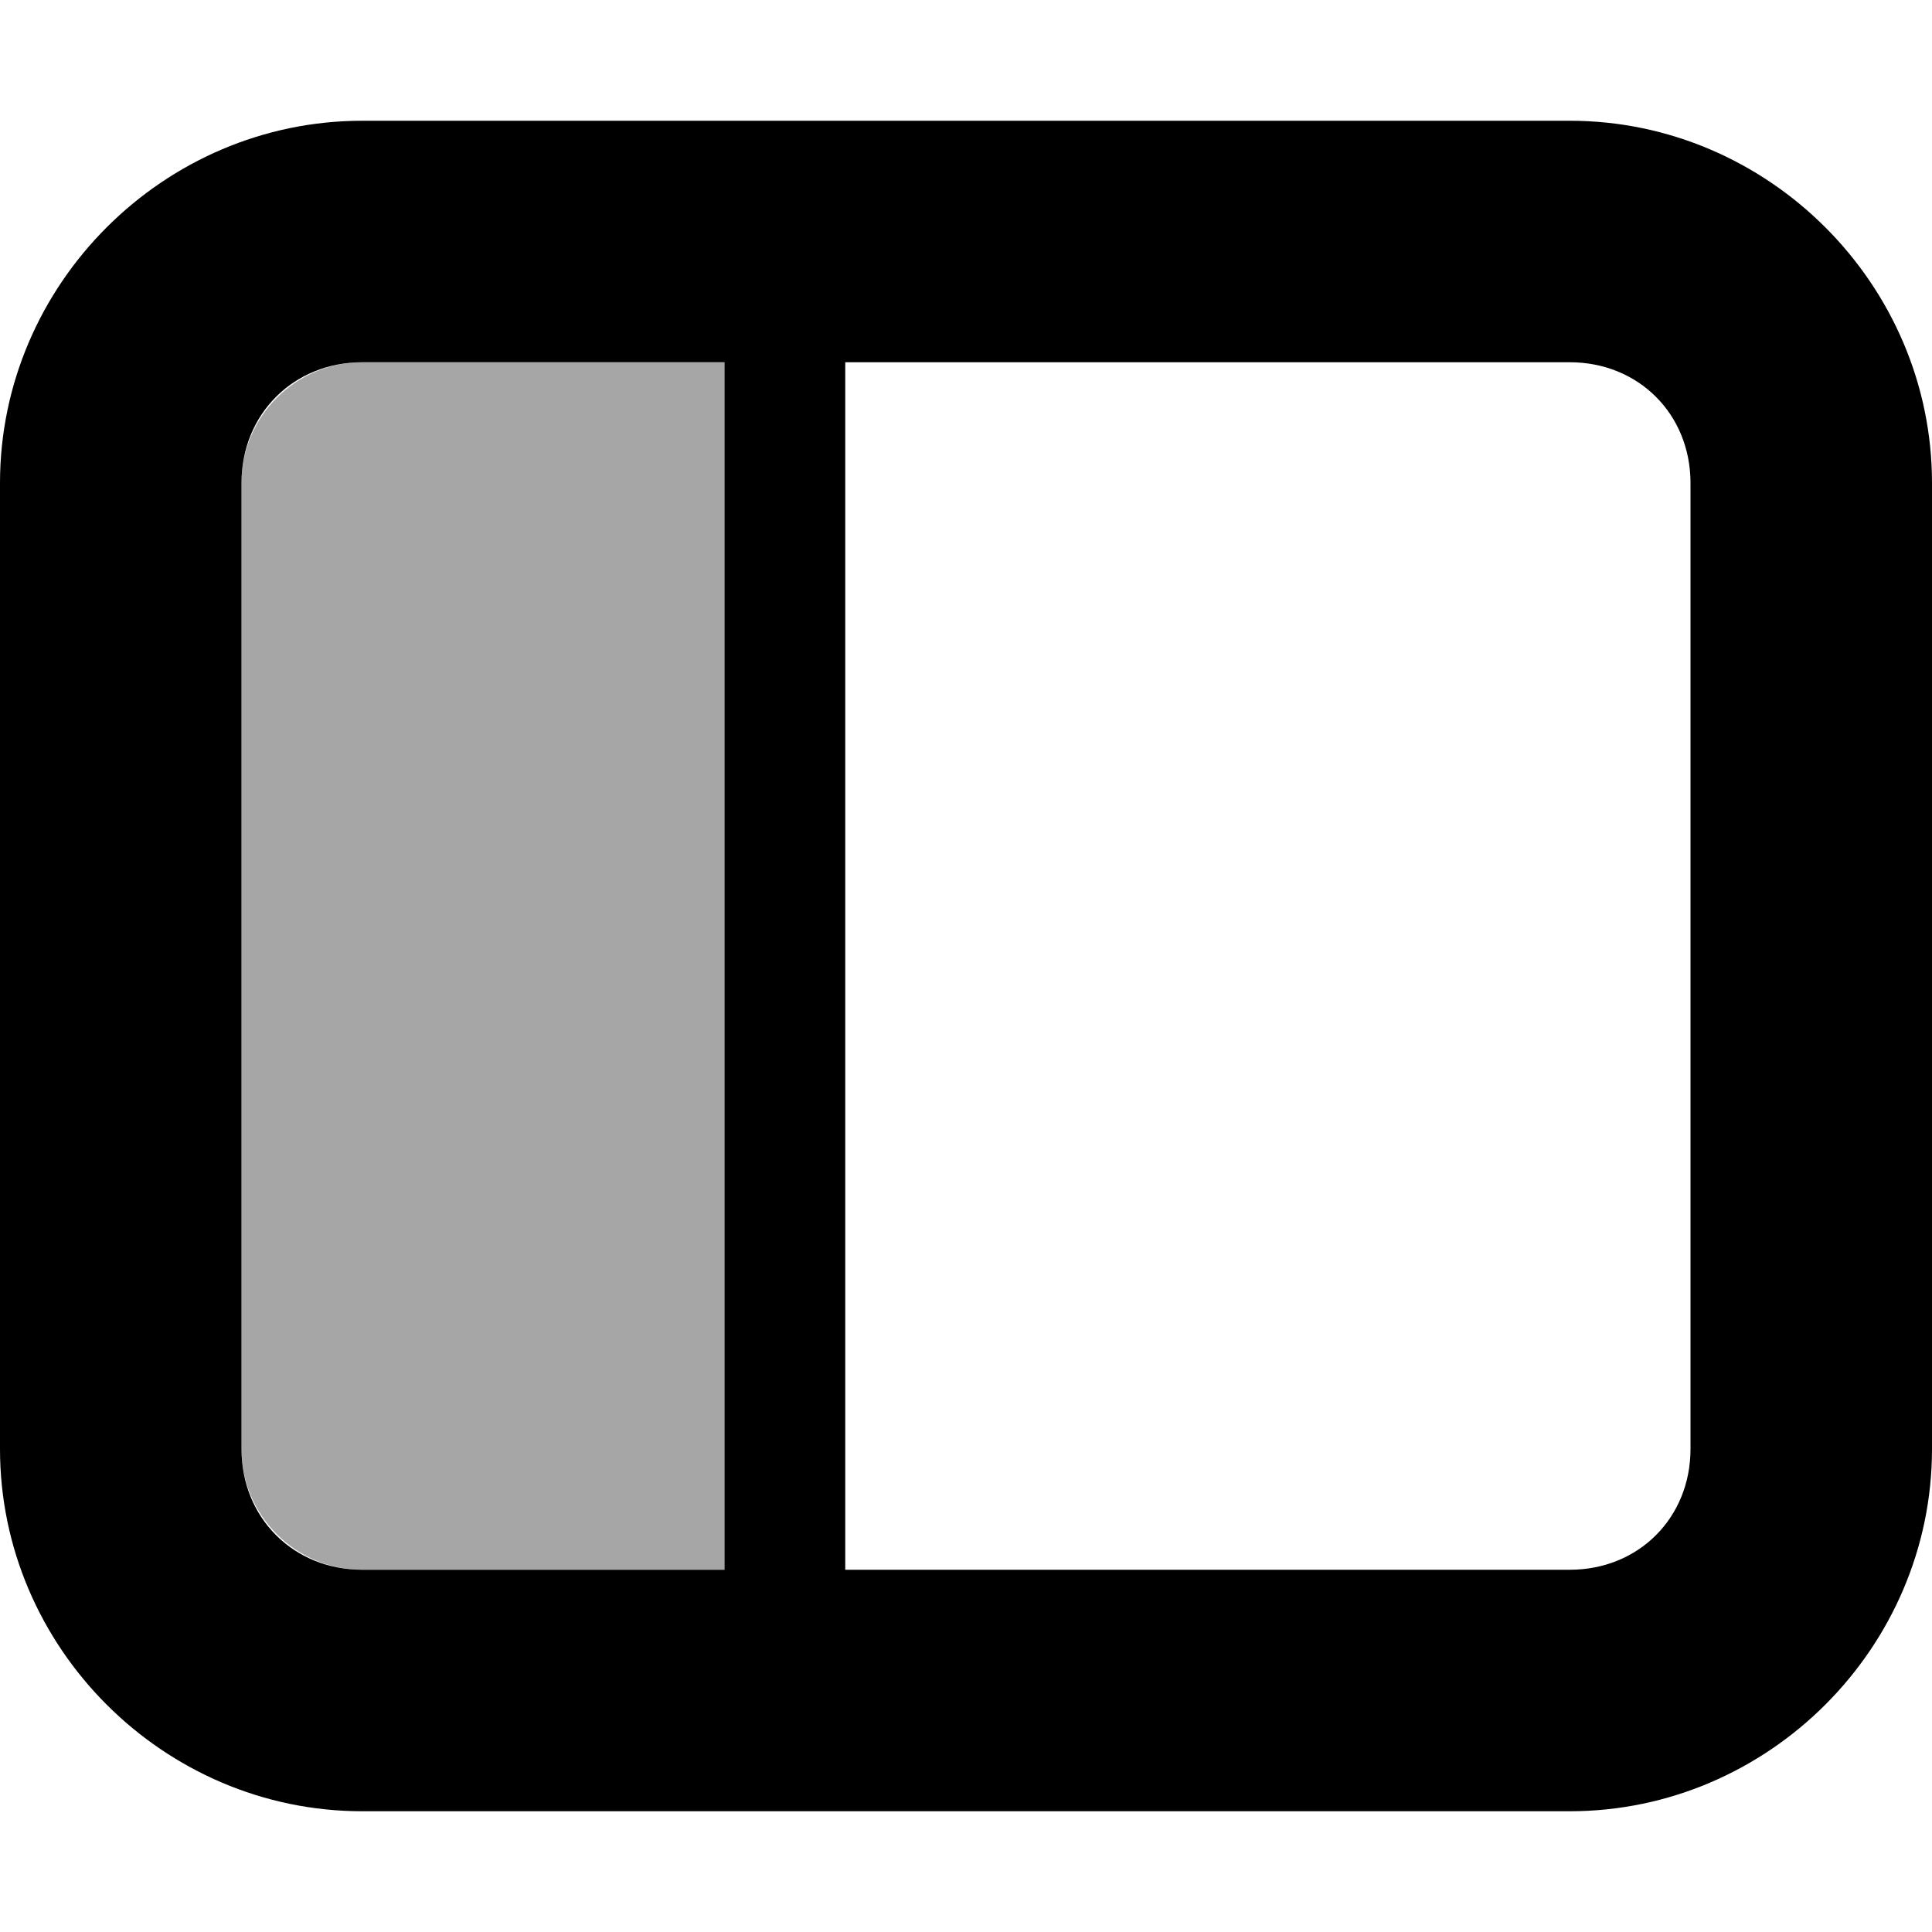
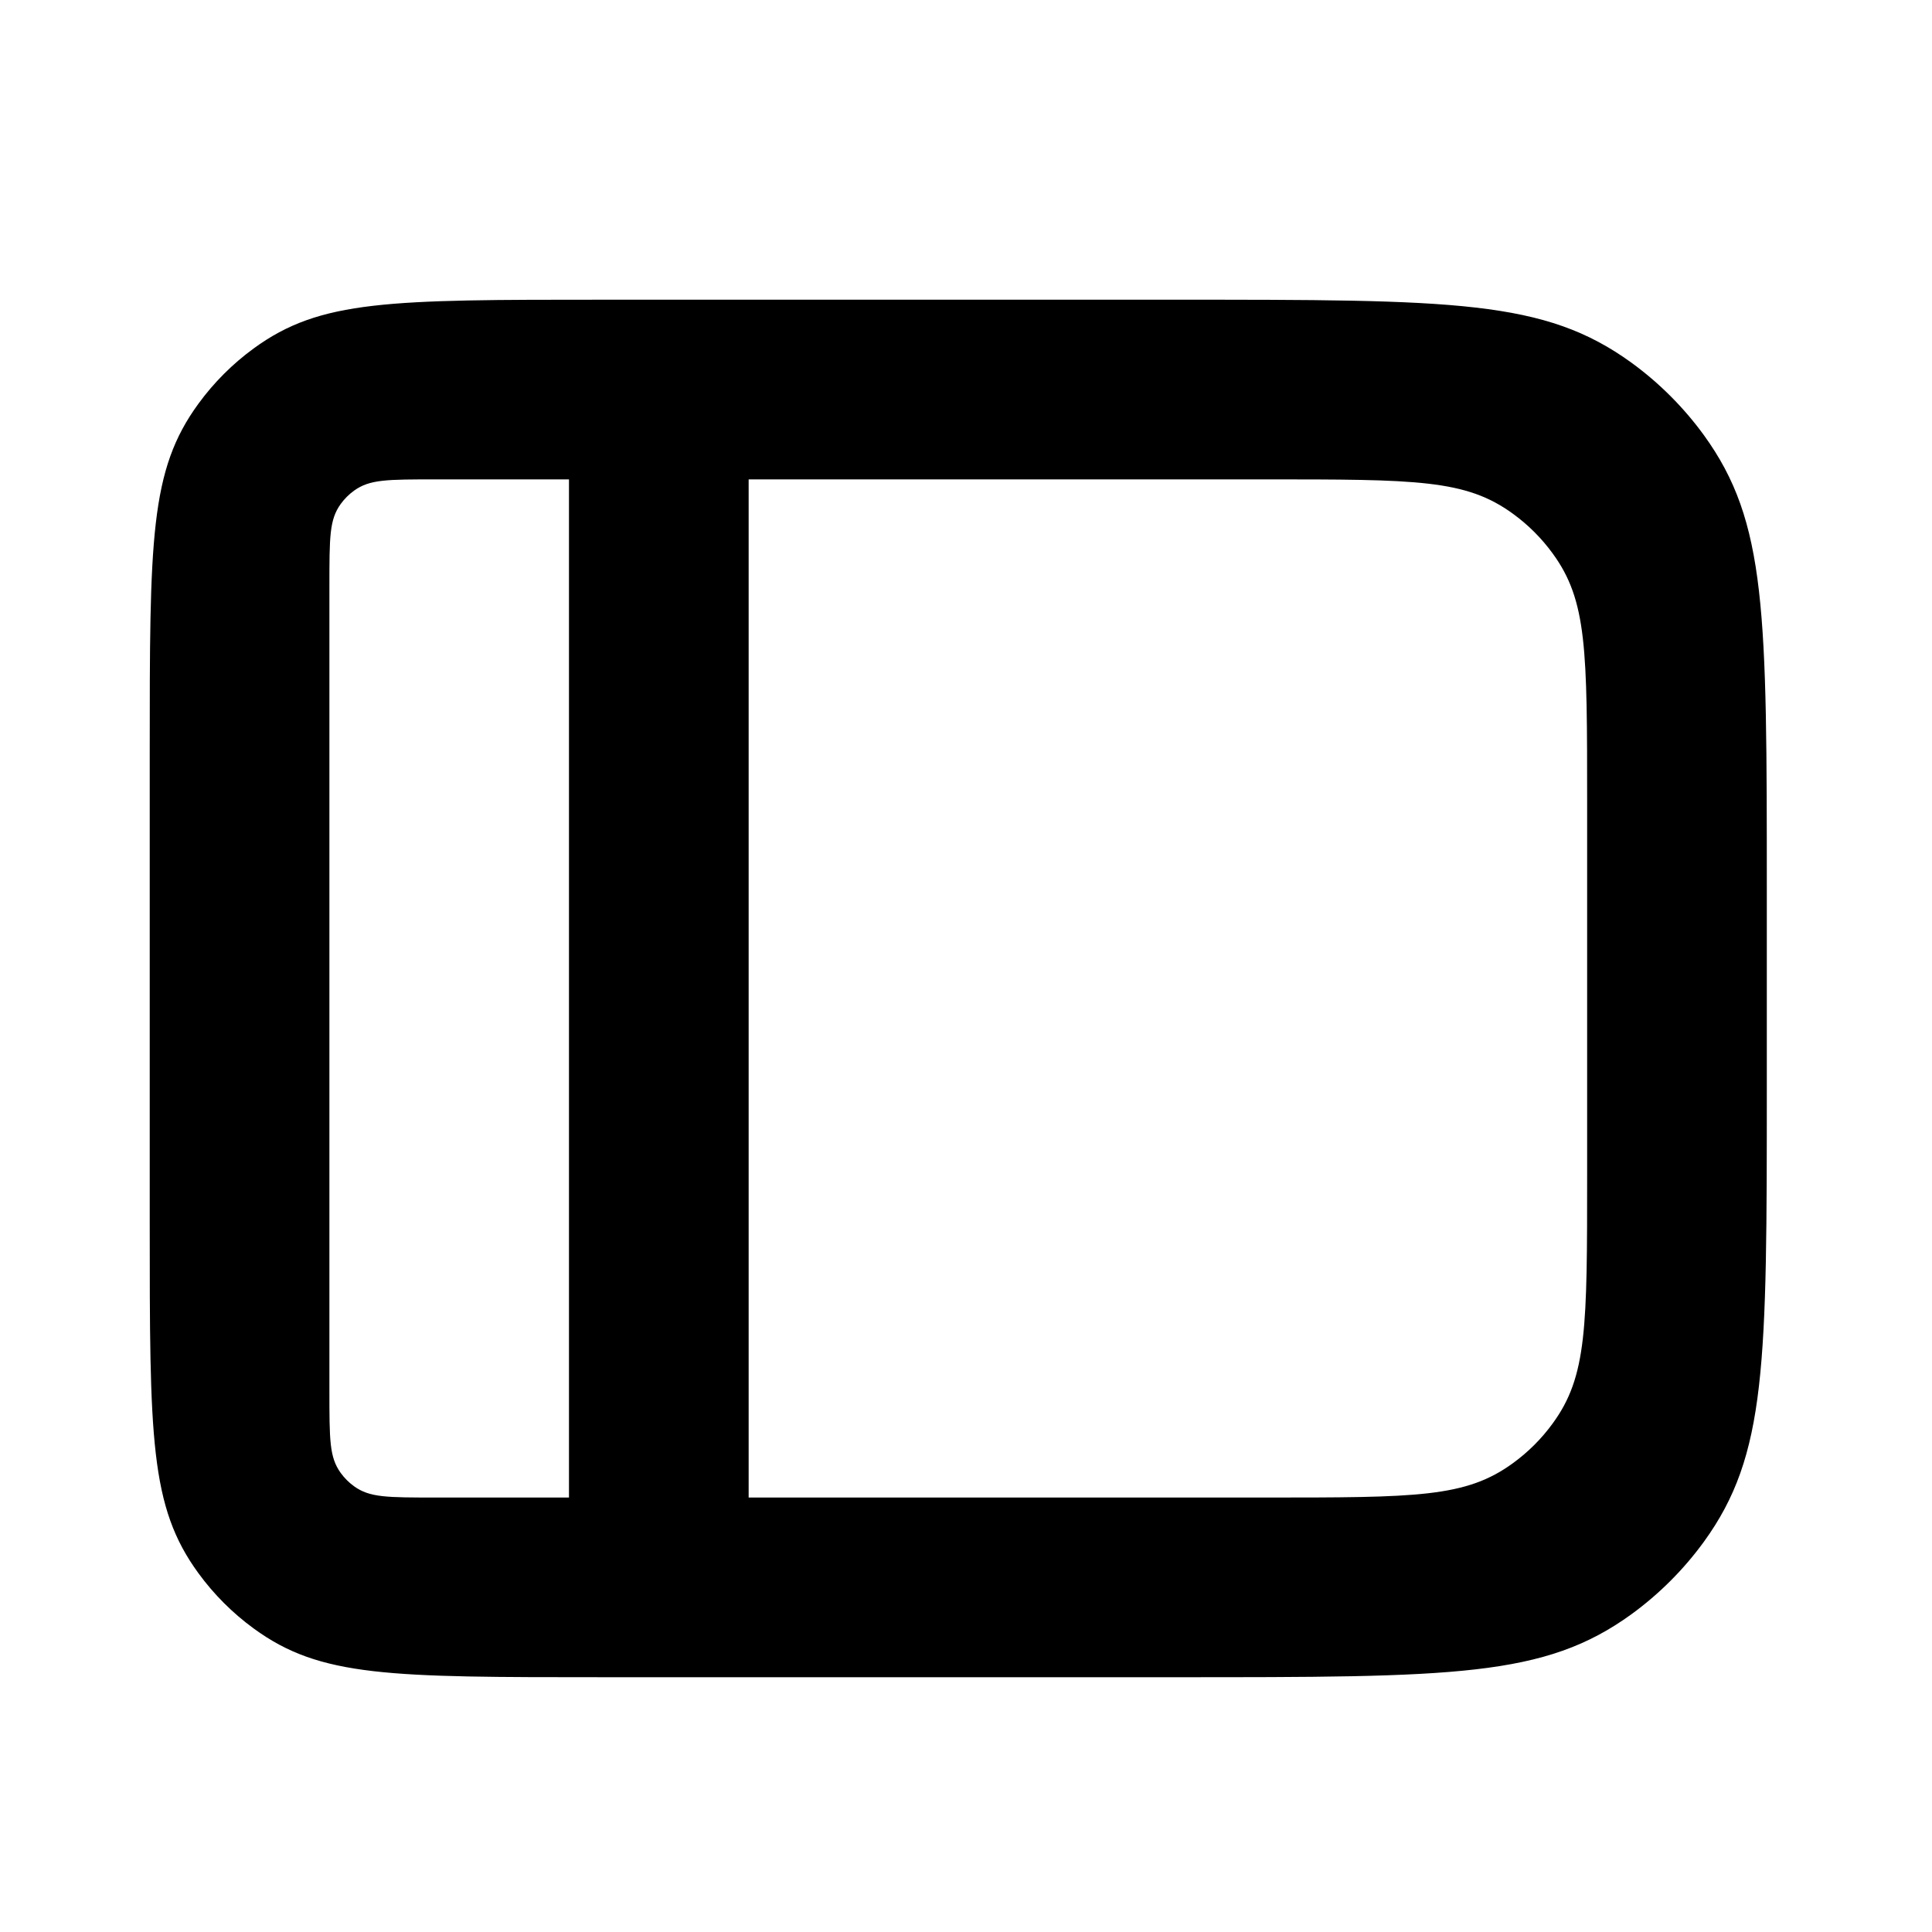
- <svg xmlns="http://www.w3.org/2000/svg" width="16px" height="16px" viewBox="0 0 16 16">
-   <g>
-     <path fill-opacity="0.349" d="M6 13V3H3c-.551 0-1 .449-1 1v8c0 .551.449 1 1 1zm0 0" />
-     <path d="M3 1C1.355 1 0 2.355 0 4v8c0 1.645 1.355 3 3 3h10c1.645 0 3-1.355 3-3V4c0-1.645-1.355-3-3-3zm0 2h3v10H3c-.57 0-1-.43-1-1V4c0-.57.43-1 1-1m4 0h6c.57 0 1 .43 1 1v8c0 .57-.43 1-1 1H7zm0 0" />
-   </g>
+ <svg xmlns="http://www.w3.org/2000/svg" height="16px" viewBox="0 0 16 16" width="16px">
+   <path transform="translate(0 0.25) scale(0.062)" d="M156.8,36h-76c-28.9,0-38,0-46.9,6.5a33.8,33.8,0,0,0-7.4,7.4C20,58.8,20,67.9,20,96.8v62.4c0,28.9,0,38,6.5,46.9a33.8,33.8,0,0,0,7.4,7.4c8.9,6.5,18,6.5,46.9,6.5h76c37.6,0,49.5,0,61.1-8.4a44,44,0,0,0,9.7-9.7c8.4-11.6,8.4-23.5,8.4-61.1v-25.6c0-37.6,0-49.5-8.4-61.1a44,44,0,0,0-9.7-9.7C206.3,36,194.4,36,156.8,36ZM58.4,60H76v136H58.4c-6.8,0-9,0-11.1-1.5a8,8,0,0,1-1.8-1.8c-1.5-2.1-1.5-4.3-1.5-11.1V74.4c0-6.8,0-9,1.5-11.1a8,8,0,0,1,1.8-1.8C49.4,60,51.6,60,58.4,60ZM168.8,196H100V60h68.8c20.5,0,27,0,33.3,4.6a24,24,0,0,1,5.3,5.3c4.6,6.3,4.6,12.8,4.6,33.3v49.6c0,20.5,0,27-4.6,33.3a24,24,0,0,1-5.3,5.3c-6.3,4.6-12.8,4.6-33.3,4.6Z" />
</svg>
